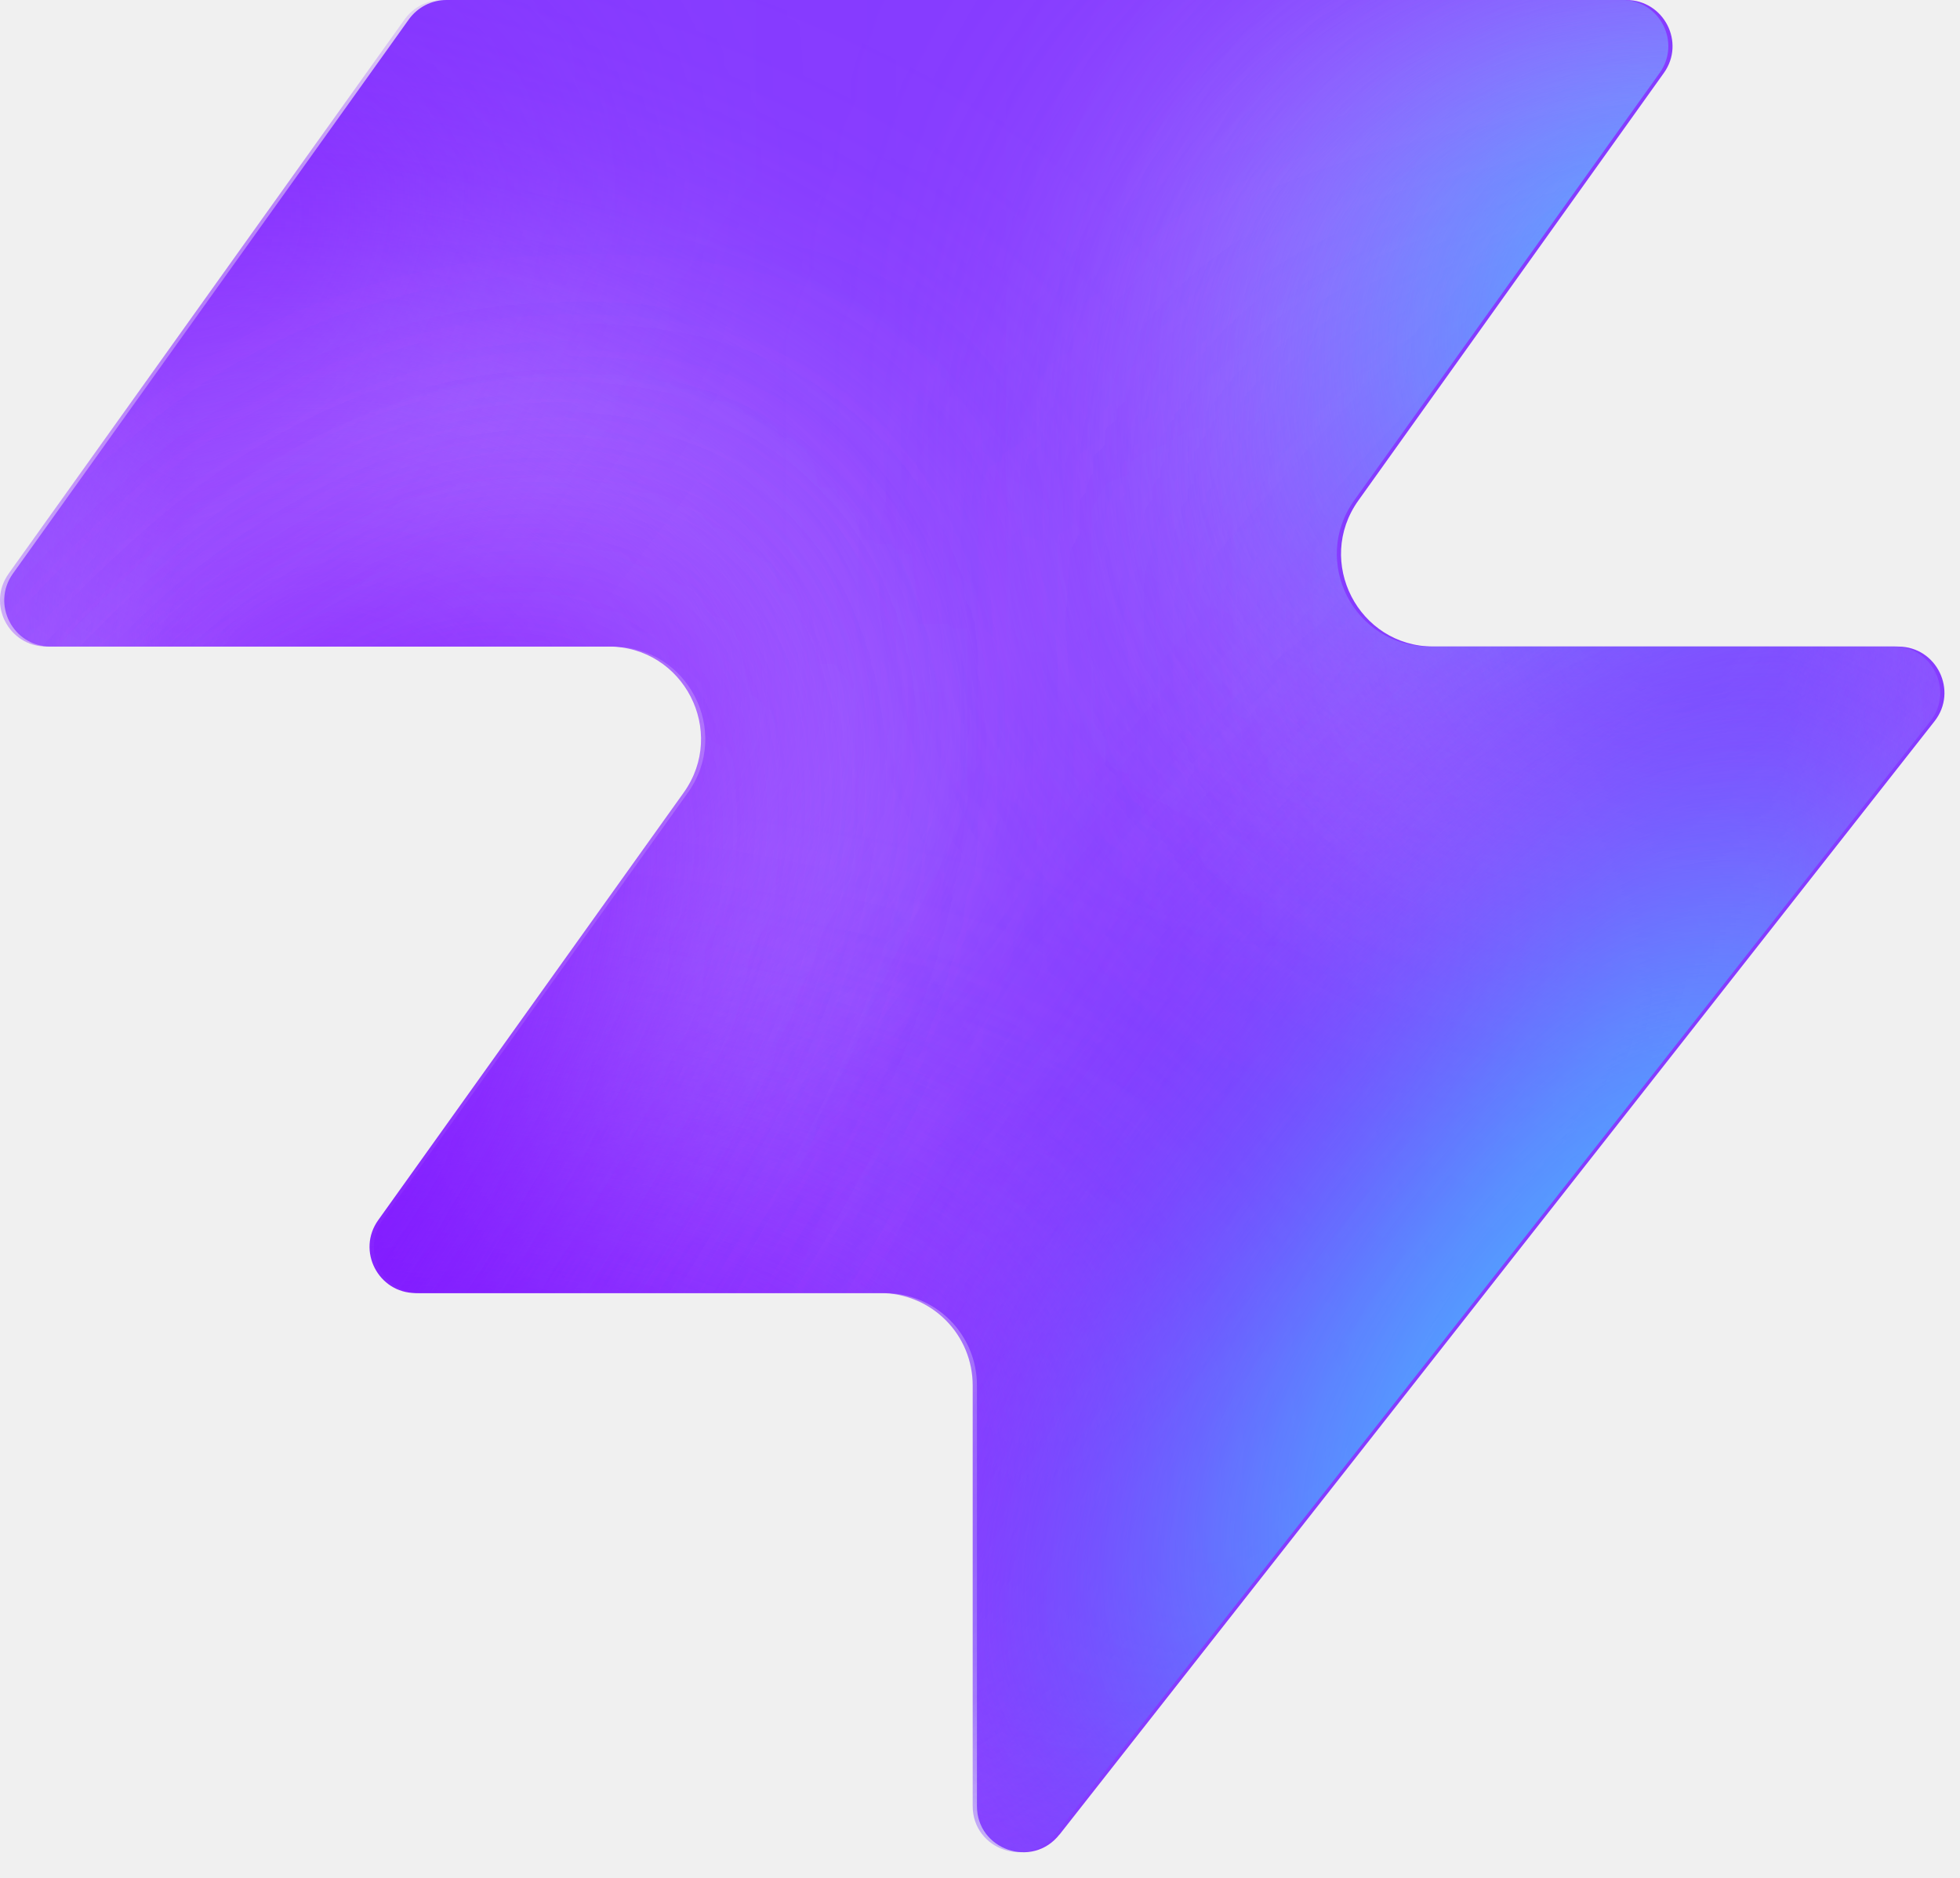
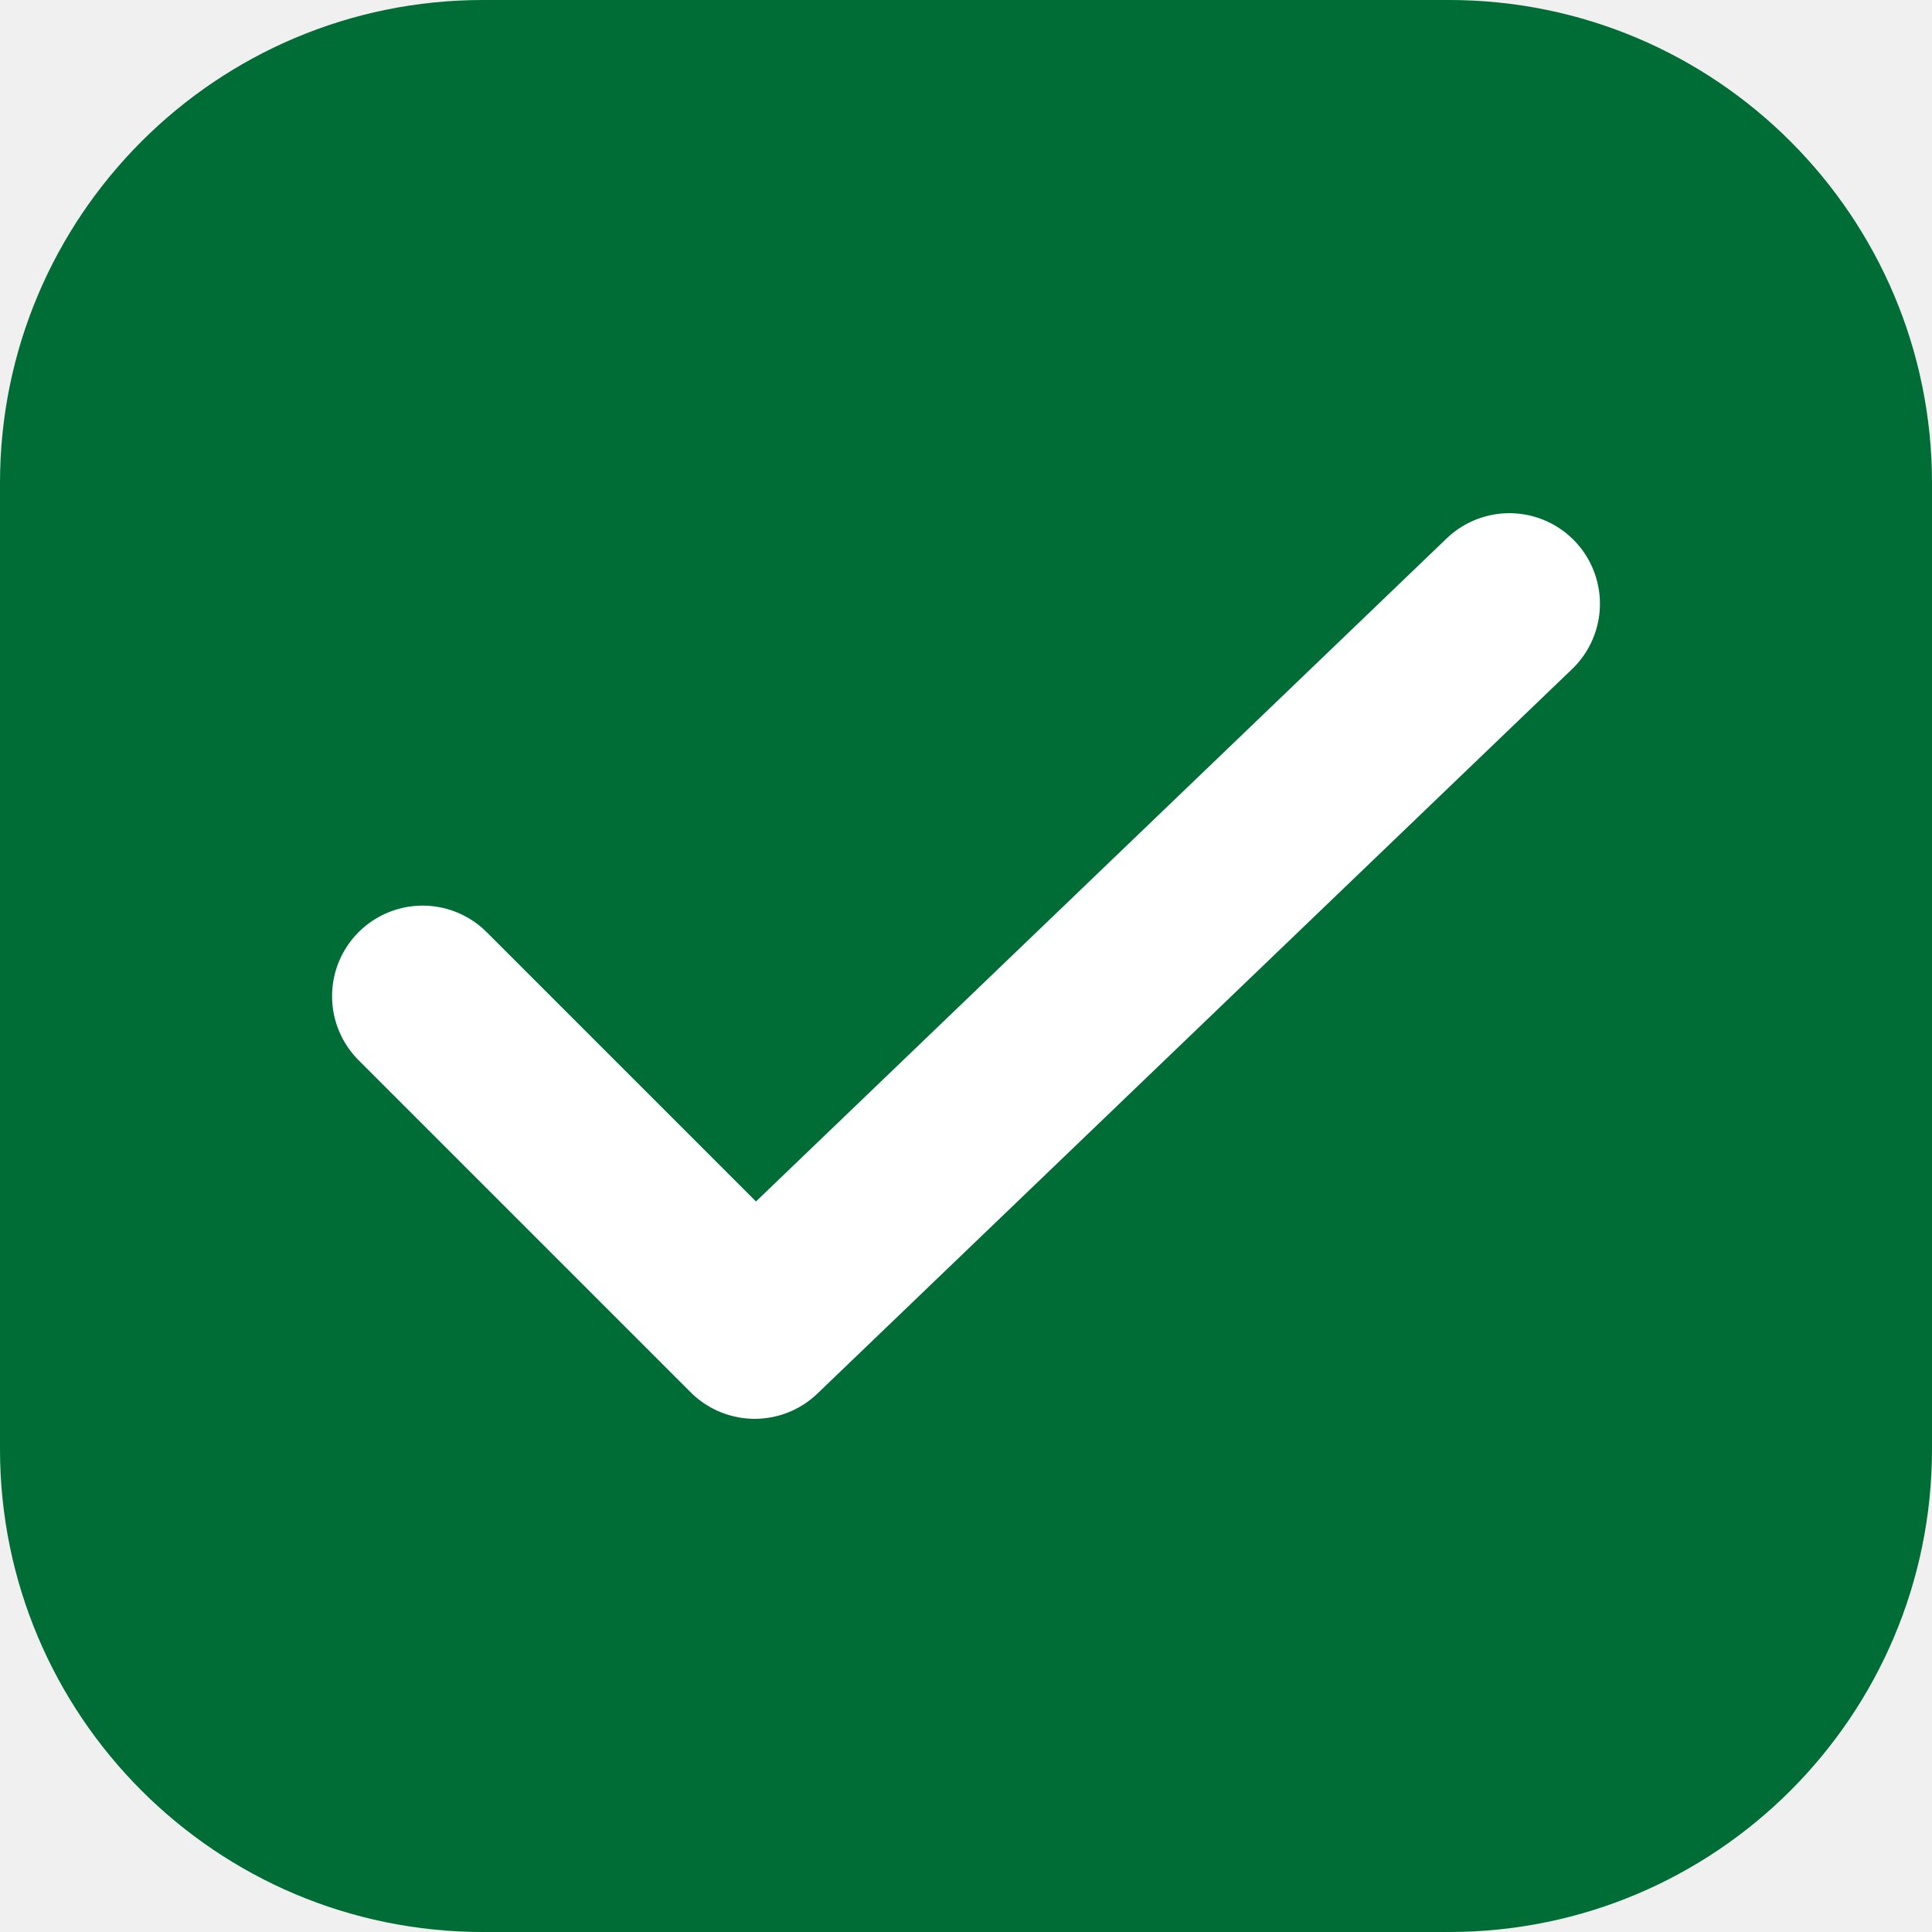
- <svg xmlns="http://www.w3.org/2000/svg" width="48" height="46" fill="none" viewBox="0 0 48 46">
-   <path fill="#863bff" d="M25.946 44.938c-.664.845-2.021.375-2.021-.698V33.937a2.26 2.26 0 0 0-2.262-2.262H10.287c-.92 0-1.456-1.04-.92-1.788l7.48-10.471c1.07-1.497 0-3.578-1.842-3.578H1.237c-.92 0-1.456-1.04-.92-1.788L10.013.474c.214-.297.556-.474.92-.474h28.894c.92 0 1.456 1.04.92 1.788l-7.48 10.471c-1.07 1.498 0 3.579 1.842 3.579h11.377c.943 0 1.473 1.088.89 1.83L25.947 44.94z" style="fill:#863bff;fill:color(display-p3 .525 .23 1);fill-opacity:1" />
-   <mask id="a" width="48" height="46" x="0" y="0" maskUnits="userSpaceOnUse" style="mask-type:alpha">
-     <path fill="#000" d="M25.842 44.938c-.664.844-2.021.375-2.021-.698V33.937a2.26 2.26 0 0 0-2.262-2.262H10.183c-.92 0-1.456-1.04-.92-1.788l7.48-10.471c1.07-1.498 0-3.579-1.842-3.579H1.133c-.92 0-1.456-1.04-.92-1.787L9.91.473c.214-.297.556-.474.92-.474h28.894c.92 0 1.456 1.04.92 1.788l-7.48 10.471c-1.07 1.498 0 3.578 1.842 3.578h11.377c.943 0 1.473 1.088.89 1.832L25.843 44.94z" style="fill:#000;fill-opacity:1" />
-   </mask>
-   <g mask="url(#a)">
-     <g filter="url(#b)">
-       <ellipse cx="5.508" cy="14.704" fill="#ede6ff" rx="5.508" ry="14.704" style="fill:#ede6ff;fill:color(display-p3 .927 .903 1);fill-opacity:1" transform="matrix(.00324 1 1 -.00324 -4.47 31.516)" />
-     </g>
-     <g filter="url(#c)">
-       <ellipse cx="10.399" cy="29.851" fill="#ede6ff" rx="10.399" ry="29.851" style="fill:#ede6ff;fill:color(display-p3 .927 .903 1);fill-opacity:1" transform="matrix(.00324 1 1 -.00324 -39.328 7.883)" />
-     </g>
-     <g filter="url(#d)">
-       <ellipse cx="5.508" cy="30.487" fill="#7e14ff" rx="5.508" ry="30.487" style="fill:#7e14ff;fill:color(display-p3 .492 .077 1);fill-opacity:1" transform="rotate(89.814 -25.913 -14.639)scale(1 -1)" />
-     </g>
-     <g filter="url(#e)">
-       <ellipse cx="5.508" cy="30.599" fill="#7e14ff" rx="5.508" ry="30.599" style="fill:#7e14ff;fill:color(display-p3 .492 .077 1);fill-opacity:1" transform="rotate(89.814 -32.644 -3.334)scale(1 -1)" />
-     </g>
-     <g filter="url(#f)">
-       <ellipse cx="5.508" cy="30.599" fill="#7e14ff" rx="5.508" ry="30.599" style="fill:#7e14ff;fill:color(display-p3 .492 .077 1);fill-opacity:1" transform="matrix(.00324 1 1 -.00324 -34.34 30.47)" />
-     </g>
-     <g filter="url(#g)">
-       <ellipse cx="14.072" cy="22.078" fill="#ede6ff" rx="14.072" ry="22.078" style="fill:#ede6ff;fill:color(display-p3 .927 .903 1);fill-opacity:1" transform="rotate(93.35 24.506 48.493)scale(-1 1)" />
-     </g>
-     <g filter="url(#h)">
-       <ellipse cx="3.47" cy="21.501" fill="#7e14ff" rx="3.47" ry="21.501" style="fill:#7e14ff;fill:color(display-p3 .492 .077 1);fill-opacity:1" transform="rotate(89.009 28.708 47.59)scale(-1 1)" />
-     </g>
-     <g filter="url(#i)">
-       <ellipse cx="3.47" cy="21.501" fill="#7e14ff" rx="3.47" ry="21.501" style="fill:#7e14ff;fill:color(display-p3 .492 .077 1);fill-opacity:1" transform="rotate(89.009 28.708 47.59)scale(-1 1)" />
-     </g>
-     <g filter="url(#j)">
-       <ellipse cx=".387" cy="8.972" fill="#7e14ff" rx="4.407" ry="29.108" style="fill:#7e14ff;fill:color(display-p3 .492 .077 1);fill-opacity:1" transform="rotate(39.51 .387 8.972)" />
-     </g>
-     <g filter="url(#k)">
-       <ellipse cx="47.523" cy="-6.092" fill="#7e14ff" rx="4.407" ry="29.108" style="fill:#7e14ff;fill:color(display-p3 .492 .077 1);fill-opacity:1" transform="rotate(37.892 47.523 -6.092)" />
-     </g>
-     <g filter="url(#l)">
-       <ellipse cx="41.412" cy="6.333" fill="#47bfff" rx="5.971" ry="9.665" style="fill:#47bfff;fill:color(display-p3 .28 .748 1);fill-opacity:1" transform="rotate(37.892 41.412 6.333)" />
-     </g>
-     <g filter="url(#m)">
-       <ellipse cx="-1.879" cy="38.332" fill="#7e14ff" rx="4.407" ry="29.108" style="fill:#7e14ff;fill:color(display-p3 .492 .077 1);fill-opacity:1" transform="rotate(37.892 -1.88 38.332)" />
-     </g>
-     <g filter="url(#n)">
-       <ellipse cx="-1.879" cy="38.332" fill="#7e14ff" rx="4.407" ry="29.108" style="fill:#7e14ff;fill:color(display-p3 .492 .077 1);fill-opacity:1" transform="rotate(37.892 -1.88 38.332)" />
-     </g>
-     <g filter="url(#o)">
-       <ellipse cx="35.651" cy="29.907" fill="#7e14ff" rx="4.407" ry="29.108" style="fill:#7e14ff;fill:color(display-p3 .492 .077 1);fill-opacity:1" transform="rotate(37.892 35.651 29.907)" />
-     </g>
-     <g filter="url(#p)">
-       <ellipse cx="38.418" cy="32.4" fill="#47bfff" rx="5.971" ry="15.297" style="fill:#47bfff;fill:color(display-p3 .28 .748 1);fill-opacity:1" transform="rotate(37.892 38.418 32.4)" />
-     </g>
-   </g>
-   <defs>
-     <filter id="b" width="60.045" height="41.654" x="-19.77" y="16.149" color-interpolation-filters="sRGB" filterUnits="userSpaceOnUse">
-       <feFlood flood-opacity="0" result="BackgroundImageFix" />
-       <feBlend in="SourceGraphic" in2="BackgroundImageFix" result="shape" />
-       <feGaussianBlur result="effect1_foregroundBlur_2002_17158" stdDeviation="7.659" />
-     </filter>
-     <filter id="c" width="90.34" height="51.437" x="-54.613" y="-7.533" color-interpolation-filters="sRGB" filterUnits="userSpaceOnUse">
-       <feFlood flood-opacity="0" result="BackgroundImageFix" />
-       <feBlend in="SourceGraphic" in2="BackgroundImageFix" result="shape" />
-       <feGaussianBlur result="effect1_foregroundBlur_2002_17158" stdDeviation="7.659" />
-     </filter>
-     <filter id="d" width="79.355" height="29.4" x="-49.64" y="2.03" color-interpolation-filters="sRGB" filterUnits="userSpaceOnUse">
-       <feFlood flood-opacity="0" result="BackgroundImageFix" />
-       <feBlend in="SourceGraphic" in2="BackgroundImageFix" result="shape" />
-       <feGaussianBlur result="effect1_foregroundBlur_2002_17158" stdDeviation="4.596" />
-     </filter>
-     <filter id="e" width="79.579" height="29.4" x="-45.045" y="20.029" color-interpolation-filters="sRGB" filterUnits="userSpaceOnUse">
-       <feFlood flood-opacity="0" result="BackgroundImageFix" />
-       <feBlend in="SourceGraphic" in2="BackgroundImageFix" result="shape" />
-       <feGaussianBlur result="effect1_foregroundBlur_2002_17158" stdDeviation="4.596" />
-     </filter>
-     <filter id="f" width="79.579" height="29.4" x="-43.513" y="21.178" color-interpolation-filters="sRGB" filterUnits="userSpaceOnUse">
-       <feFlood flood-opacity="0" result="BackgroundImageFix" />
-       <feBlend in="SourceGraphic" in2="BackgroundImageFix" result="shape" />
-       <feGaussianBlur result="effect1_foregroundBlur_2002_17158" stdDeviation="4.596" />
-     </filter>
-     <filter id="g" width="74.749" height="58.852" x="15.756" y="-17.901" color-interpolation-filters="sRGB" filterUnits="userSpaceOnUse">
-       <feFlood flood-opacity="0" result="BackgroundImageFix" />
-       <feBlend in="SourceGraphic" in2="BackgroundImageFix" result="shape" />
-       <feGaussianBlur result="effect1_foregroundBlur_2002_17158" stdDeviation="7.659" />
-     </filter>
-     <filter id="h" width="61.377" height="25.362" x="23.548" y="2.284" color-interpolation-filters="sRGB" filterUnits="userSpaceOnUse">
-       <feFlood flood-opacity="0" result="BackgroundImageFix" />
-       <feBlend in="SourceGraphic" in2="BackgroundImageFix" result="shape" />
-       <feGaussianBlur result="effect1_foregroundBlur_2002_17158" stdDeviation="4.596" />
-     </filter>
-     <filter id="i" width="61.377" height="25.362" x="23.548" y="2.284" color-interpolation-filters="sRGB" filterUnits="userSpaceOnUse">
-       <feFlood flood-opacity="0" result="BackgroundImageFix" />
-       <feBlend in="SourceGraphic" in2="BackgroundImageFix" result="shape" />
-       <feGaussianBlur result="effect1_foregroundBlur_2002_17158" stdDeviation="4.596" />
-     </filter>
-     <filter id="j" width="56.045" height="63.649" x="-27.636" y="-22.853" color-interpolation-filters="sRGB" filterUnits="userSpaceOnUse">
-       <feFlood flood-opacity="0" result="BackgroundImageFix" />
-       <feBlend in="SourceGraphic" in2="BackgroundImageFix" result="shape" />
-       <feGaussianBlur result="effect1_foregroundBlur_2002_17158" stdDeviation="4.596" />
-     </filter>
-     <filter id="k" width="54.814" height="64.646" x="20.116" y="-38.415" color-interpolation-filters="sRGB" filterUnits="userSpaceOnUse">
-       <feFlood flood-opacity="0" result="BackgroundImageFix" />
-       <feBlend in="SourceGraphic" in2="BackgroundImageFix" result="shape" />
-       <feGaussianBlur result="effect1_foregroundBlur_2002_17158" stdDeviation="4.596" />
-     </filter>
-     <filter id="l" width="33.541" height="35.313" x="24.641" y="-11.323" color-interpolation-filters="sRGB" filterUnits="userSpaceOnUse">
-       <feFlood flood-opacity="0" result="BackgroundImageFix" />
-       <feBlend in="SourceGraphic" in2="BackgroundImageFix" result="shape" />
-       <feGaussianBlur result="effect1_foregroundBlur_2002_17158" stdDeviation="4.596" />
-     </filter>
-     <filter id="m" width="54.814" height="64.646" x="-29.286" y="6.009" color-interpolation-filters="sRGB" filterUnits="userSpaceOnUse">
-       <feFlood flood-opacity="0" result="BackgroundImageFix" />
-       <feBlend in="SourceGraphic" in2="BackgroundImageFix" result="shape" />
-       <feGaussianBlur result="effect1_foregroundBlur_2002_17158" stdDeviation="4.596" />
-     </filter>
-     <filter id="n" width="54.814" height="64.646" x="-29.286" y="6.009" color-interpolation-filters="sRGB" filterUnits="userSpaceOnUse">
-       <feFlood flood-opacity="0" result="BackgroundImageFix" />
-       <feBlend in="SourceGraphic" in2="BackgroundImageFix" result="shape" />
-       <feGaussianBlur result="effect1_foregroundBlur_2002_17158" stdDeviation="4.596" />
-     </filter>
-     <filter id="o" width="54.814" height="64.646" x="8.244" y="-2.416" color-interpolation-filters="sRGB" filterUnits="userSpaceOnUse">
-       <feFlood flood-opacity="0" result="BackgroundImageFix" />
-       <feBlend in="SourceGraphic" in2="BackgroundImageFix" result="shape" />
-       <feGaussianBlur result="effect1_foregroundBlur_2002_17158" stdDeviation="4.596" />
-     </filter>
-     <filter id="p" width="39.409" height="43.623" x="18.713" y="10.588" color-interpolation-filters="sRGB" filterUnits="userSpaceOnUse">
-       <feFlood flood-opacity="0" result="BackgroundImageFix" />
-       <feBlend in="SourceGraphic" in2="BackgroundImageFix" result="shape" />
-       <feGaussianBlur result="effect1_foregroundBlur_2002_17158" stdDeviation="4.596" />
-     </filter>
-   </defs>
+ <svg xmlns="http://www.w3.org/2000/svg" viewBox="0 0 32 32">
+   <rect width="32" height="32" rx="8" fill="#006D36" />
+   <path d="M7 16.5L12.5 22L25 10" stroke="white" stroke-width="3" stroke-linecap="round" stroke-linejoin="round" fill="none" />
</svg>
